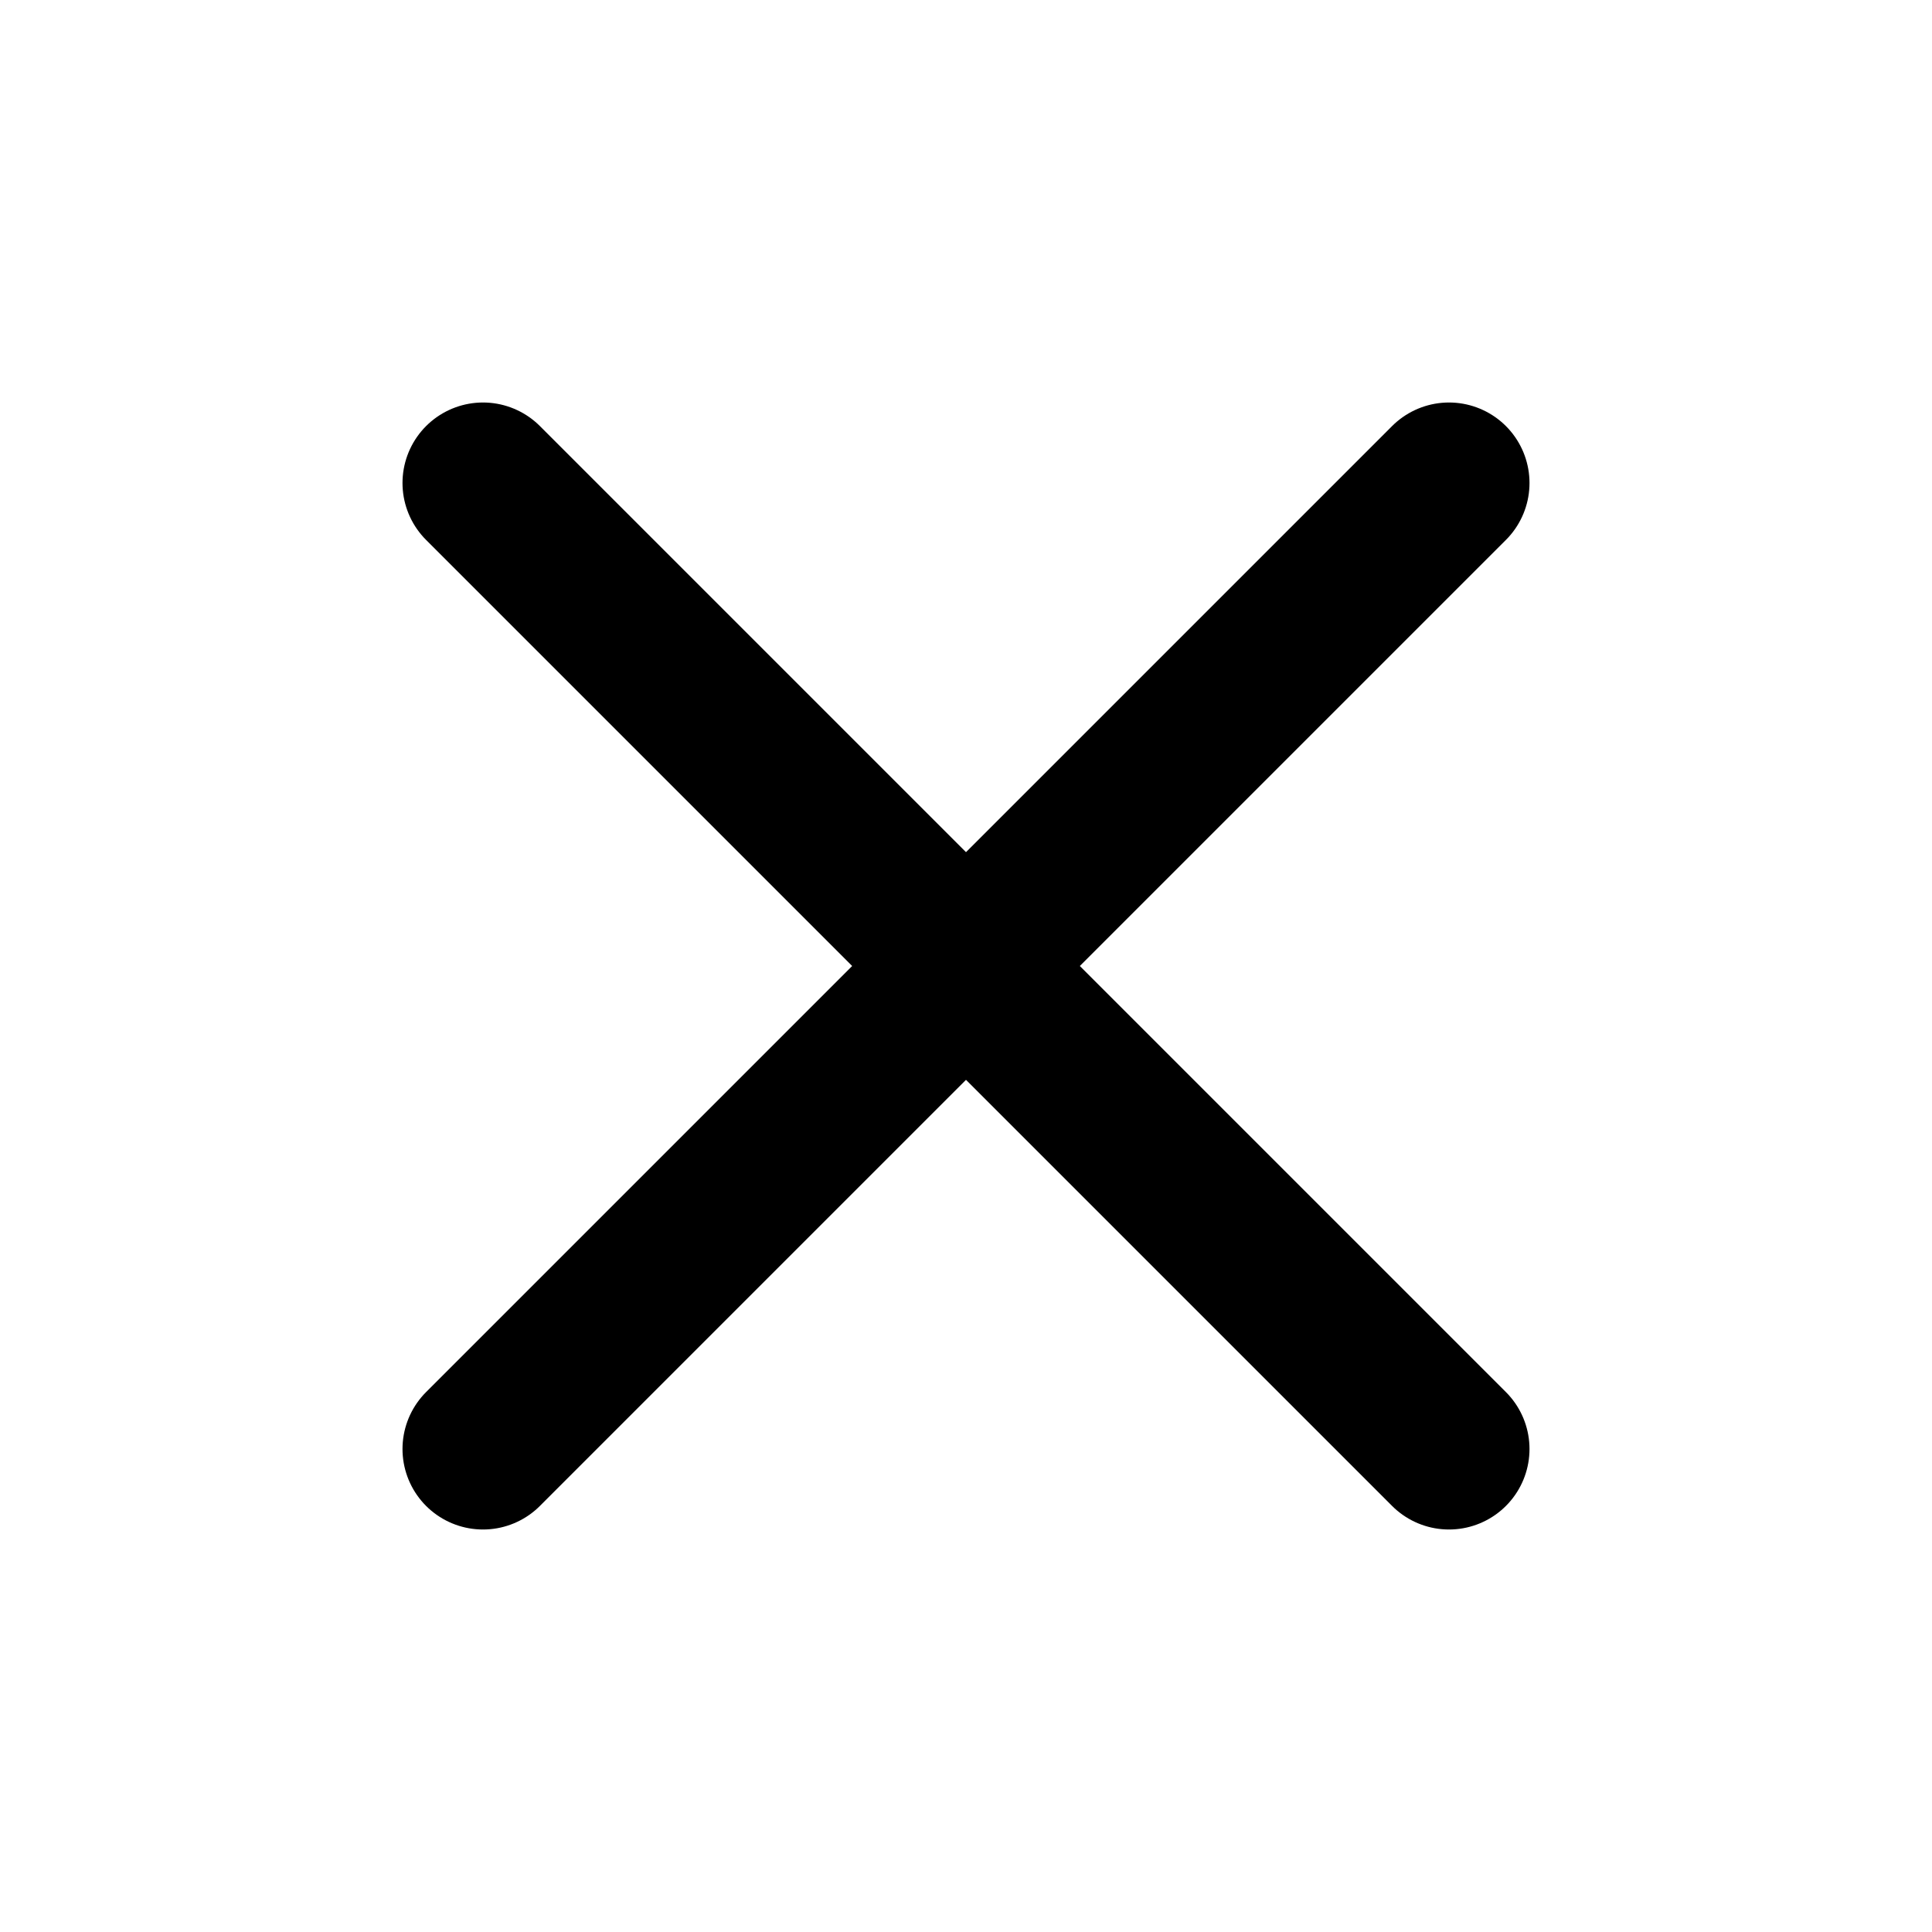
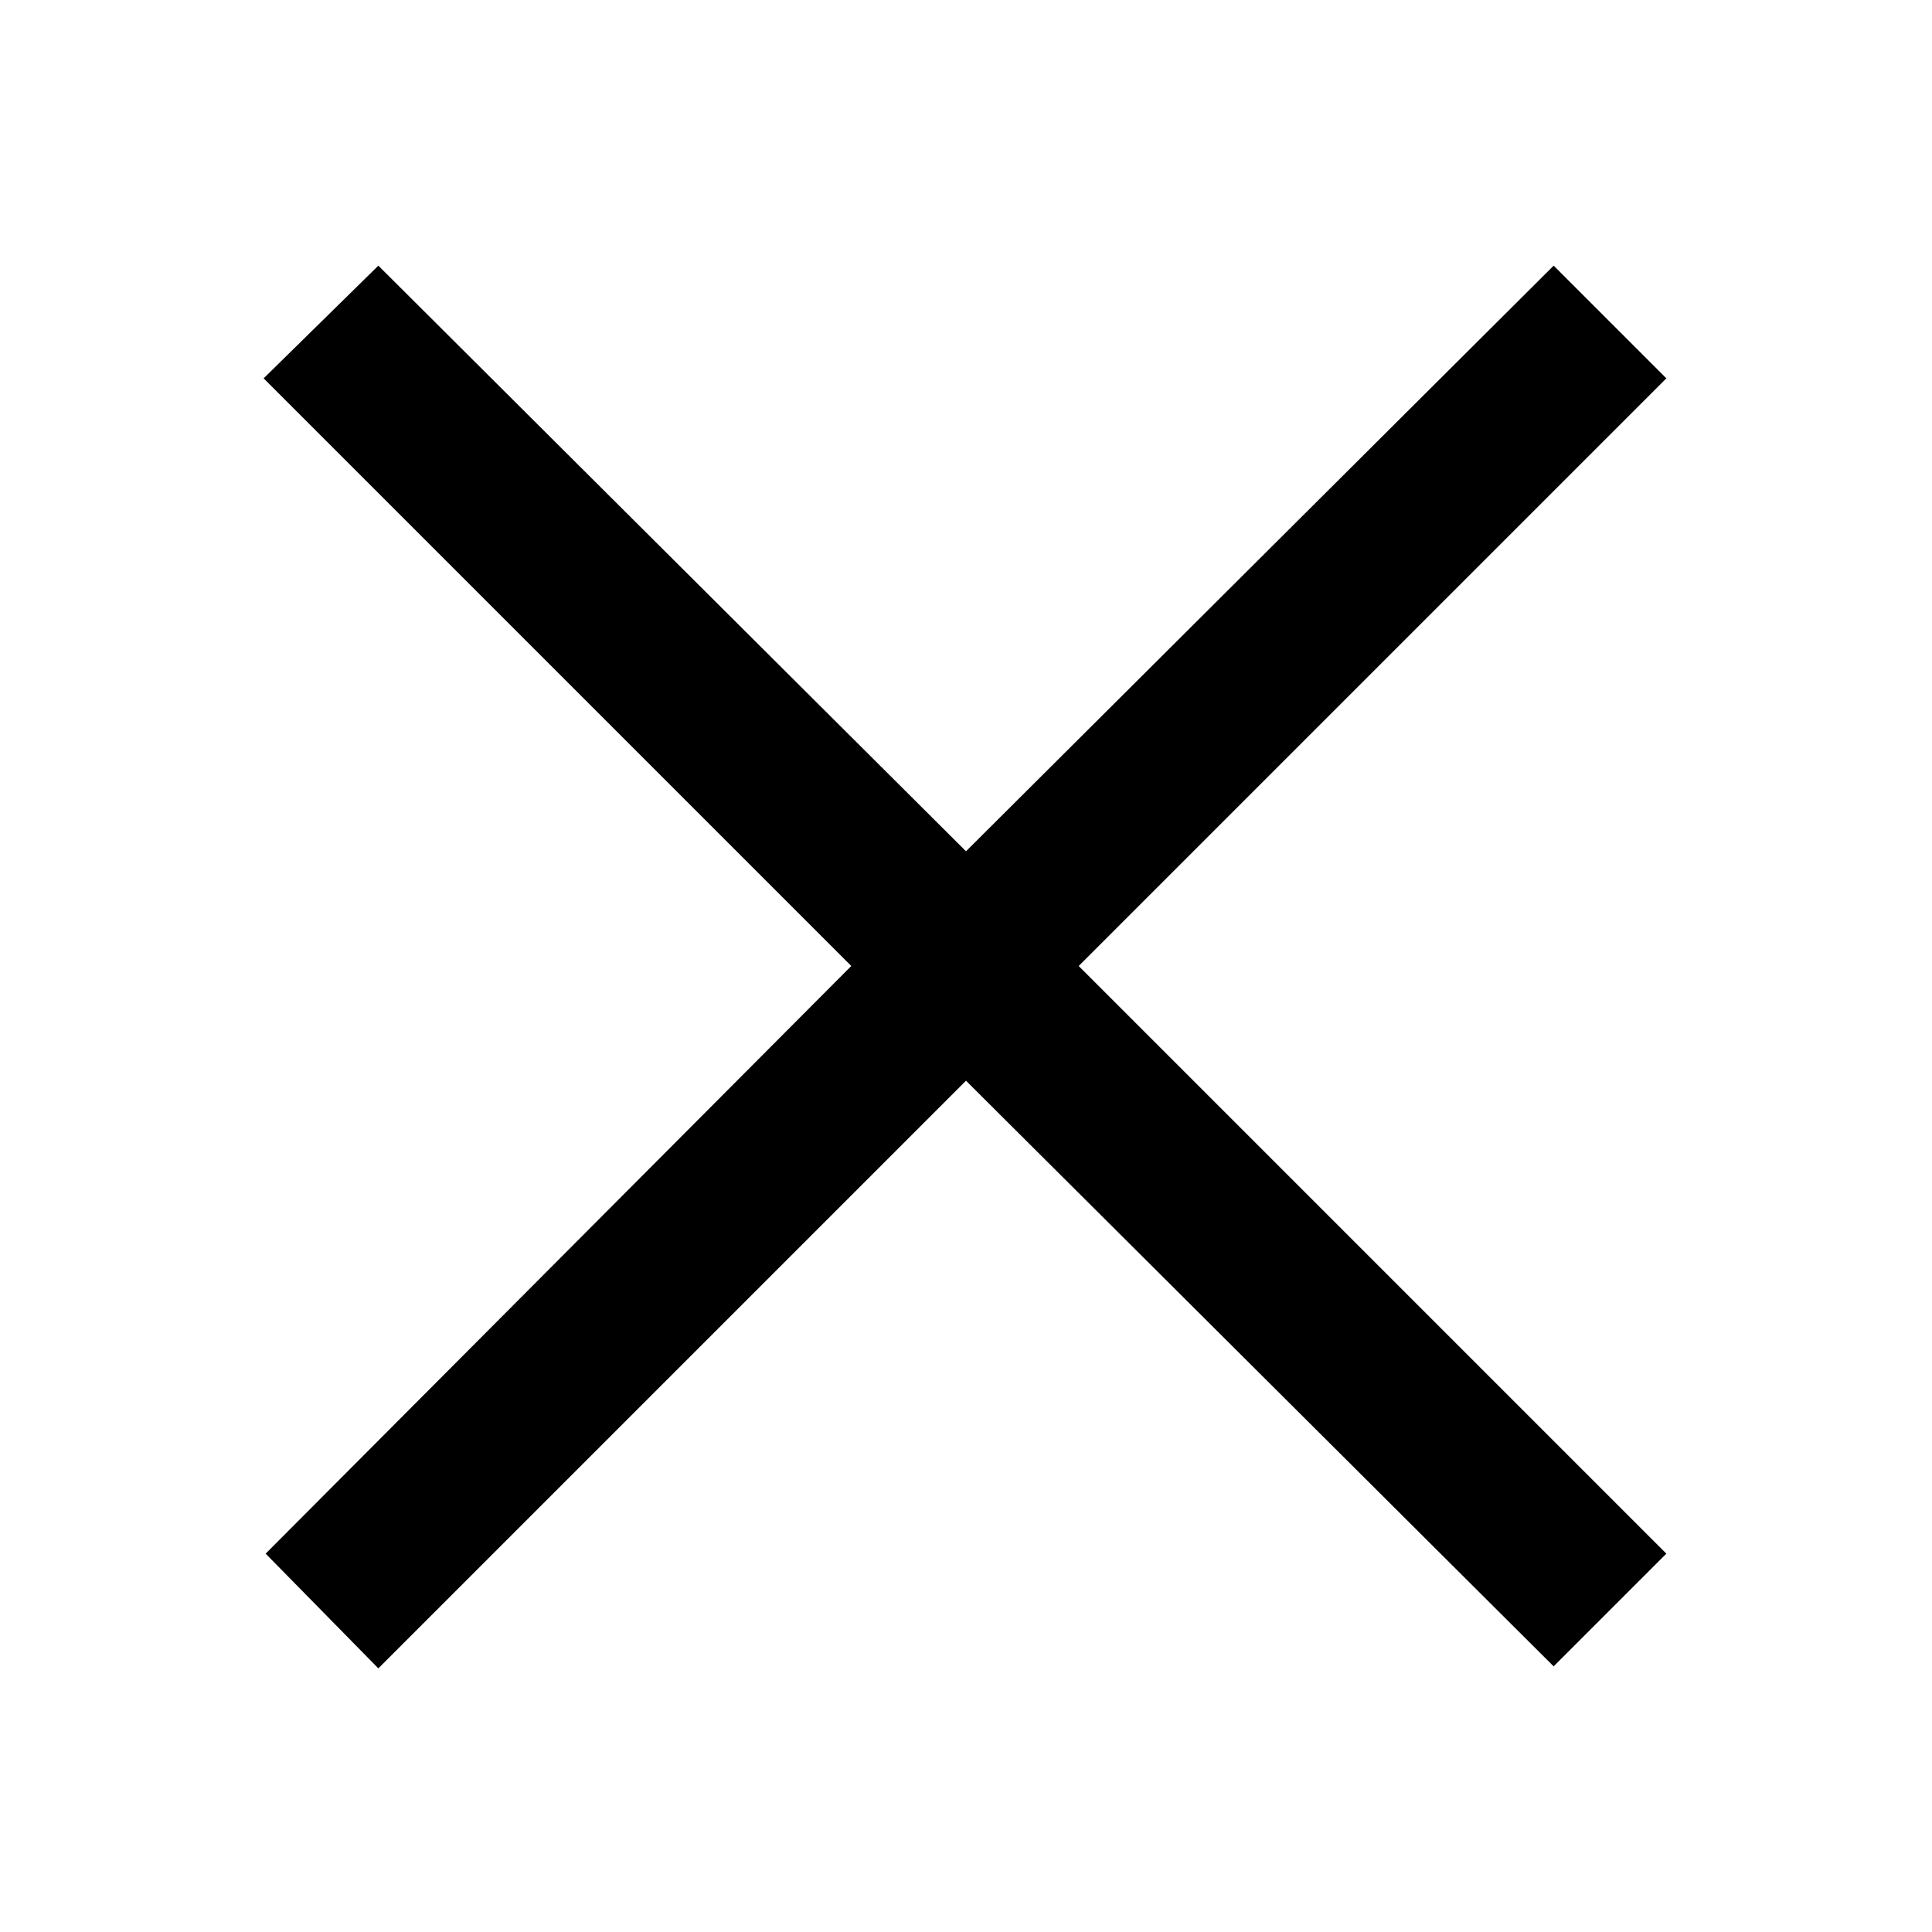
- <svg xmlns="http://www.w3.org/2000/svg" class="x-icon" fill="none" stroke="currentColor" viewBox="0 0 24 24" aria-hidden="true">
-   <path stroke-linecap="round" stroke-linejoin="round" stroke-width="2" d="M6 18L18 6M6 6l12 12" />
+ <svg xmlns="http://www.w3.org/2000/svg" class="x-icon" width="24" height="24" viewBox="0 0 96 96" aria-hidden="true" focusable="false">
+   <path fill="currentColor" d="m77.2 13.2 5.6 5.6L53.6 48l29.2 29.2-5.6 5.6L48 53.7 18.8 82.9l-5.6-5.7L42.3 48 13.1 18.8l5.7-5.6L48 42.3z" />
</svg>
